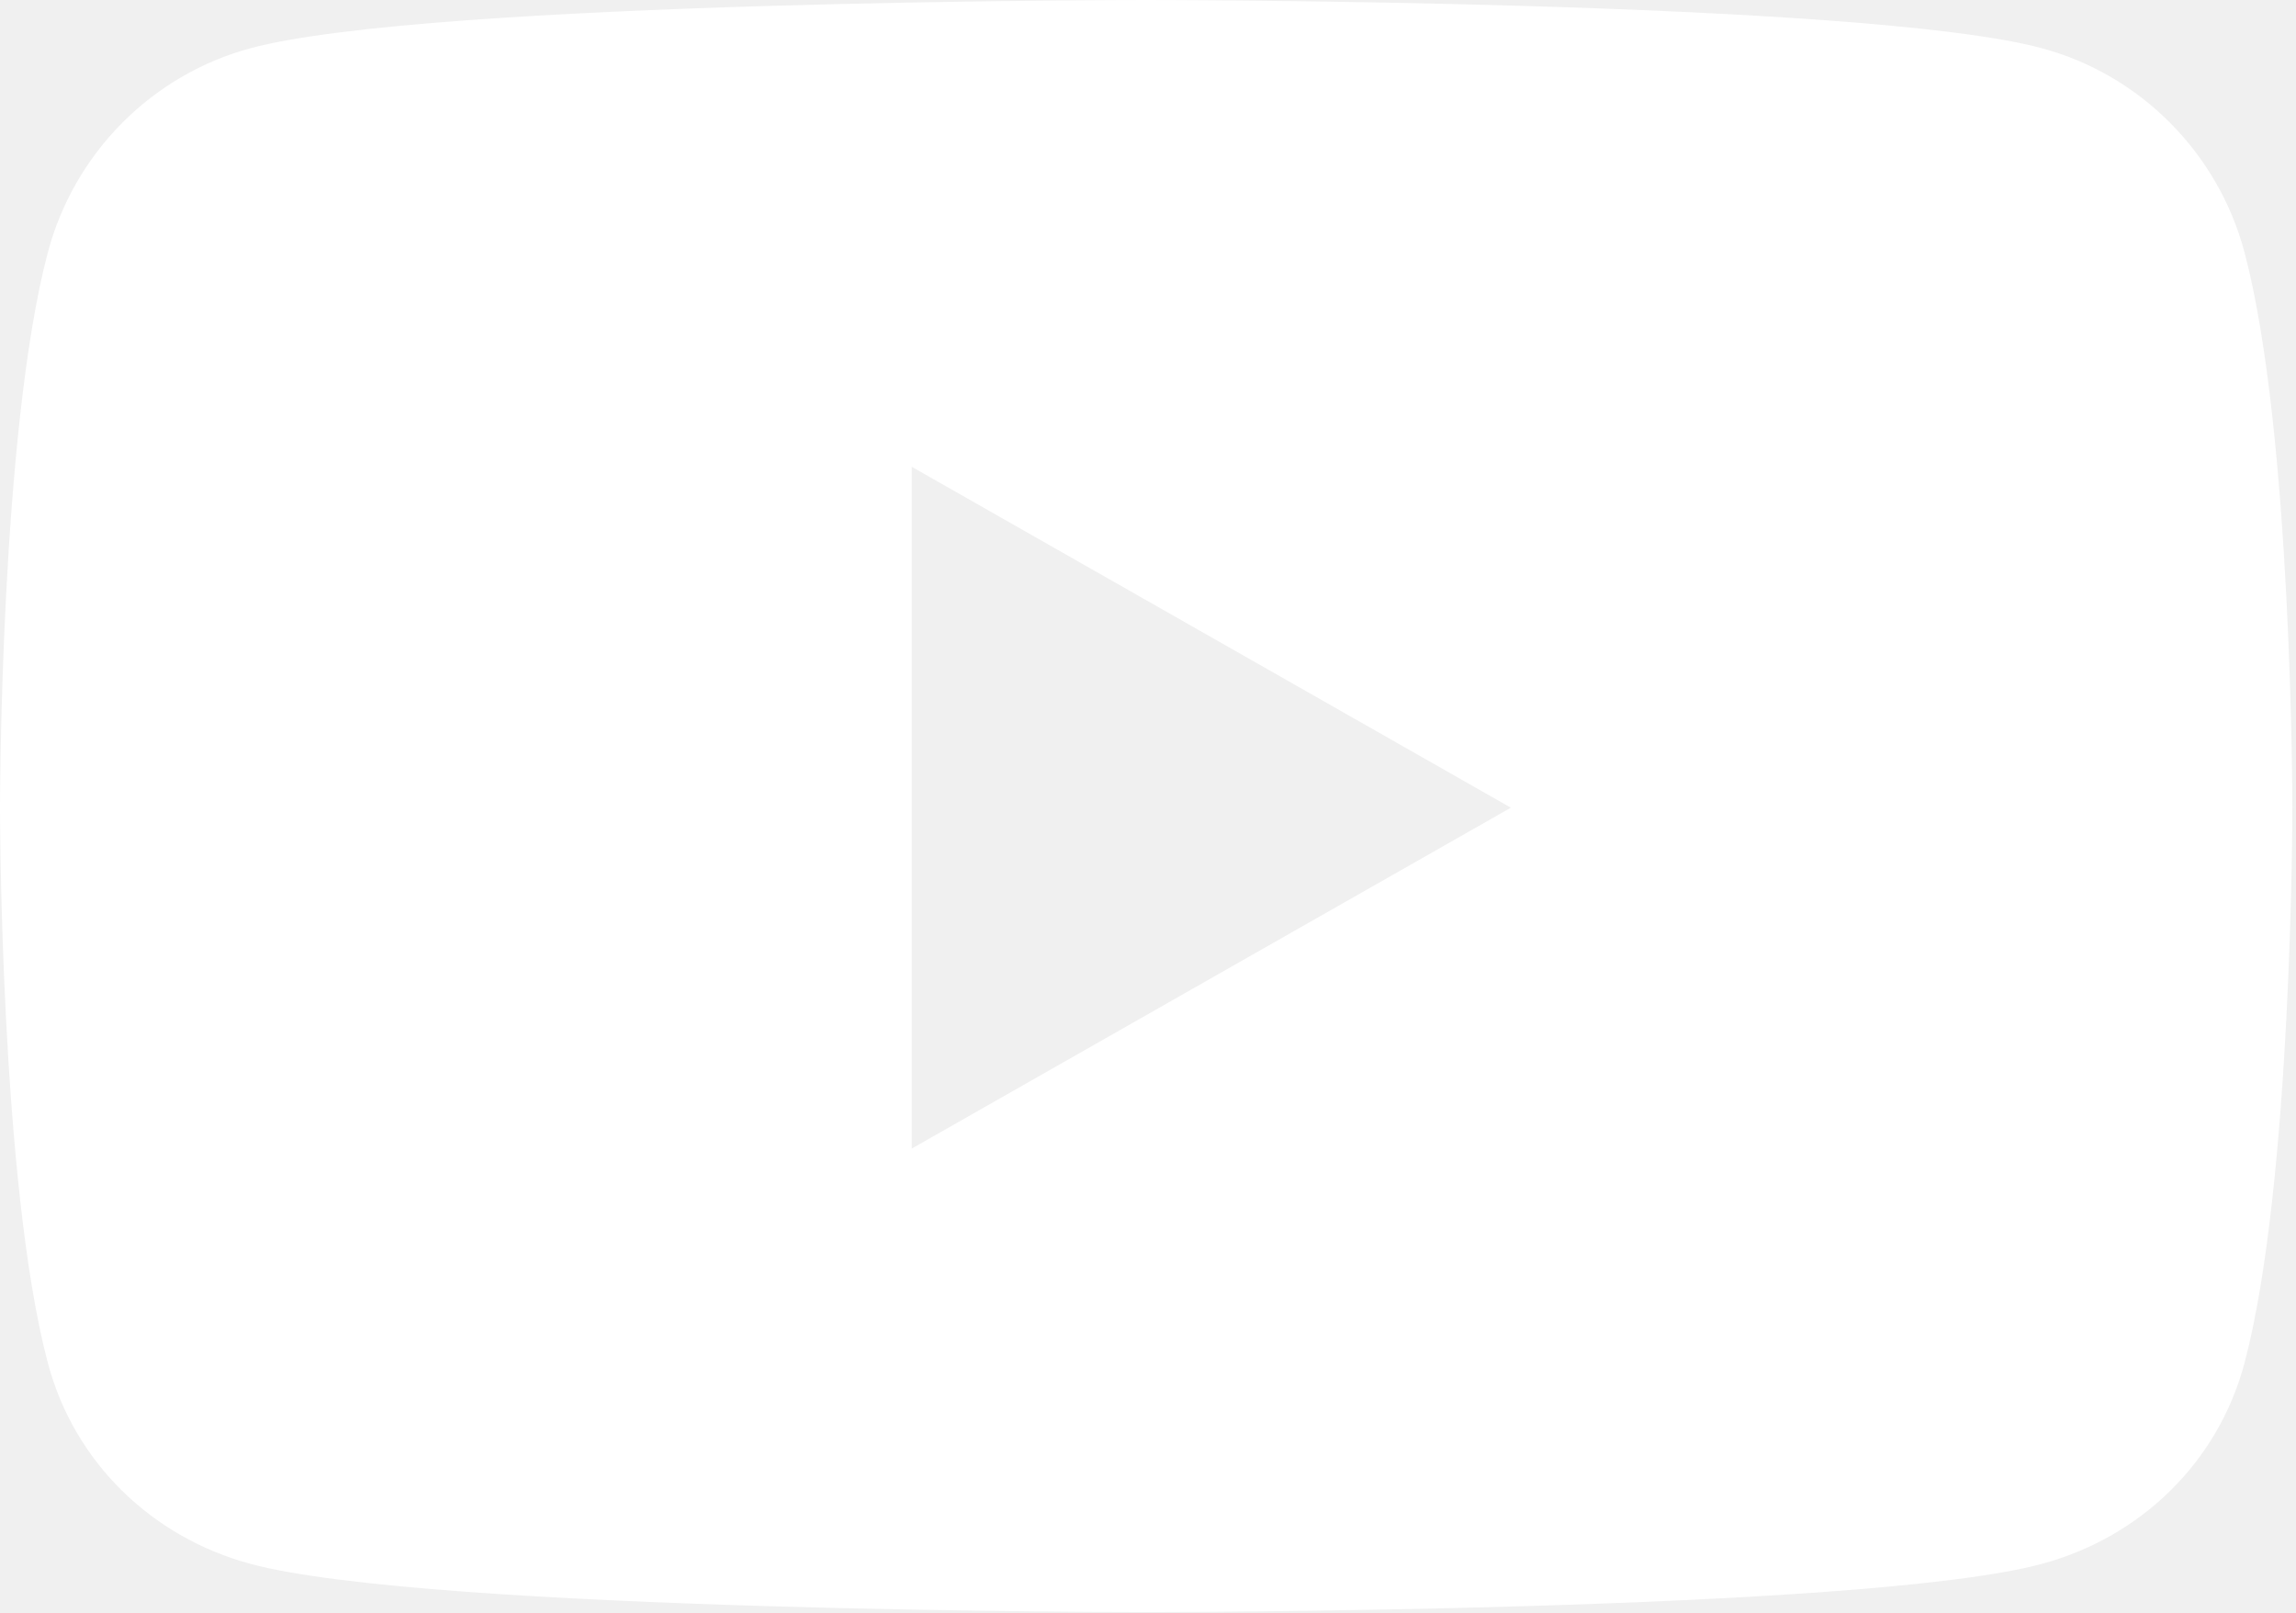
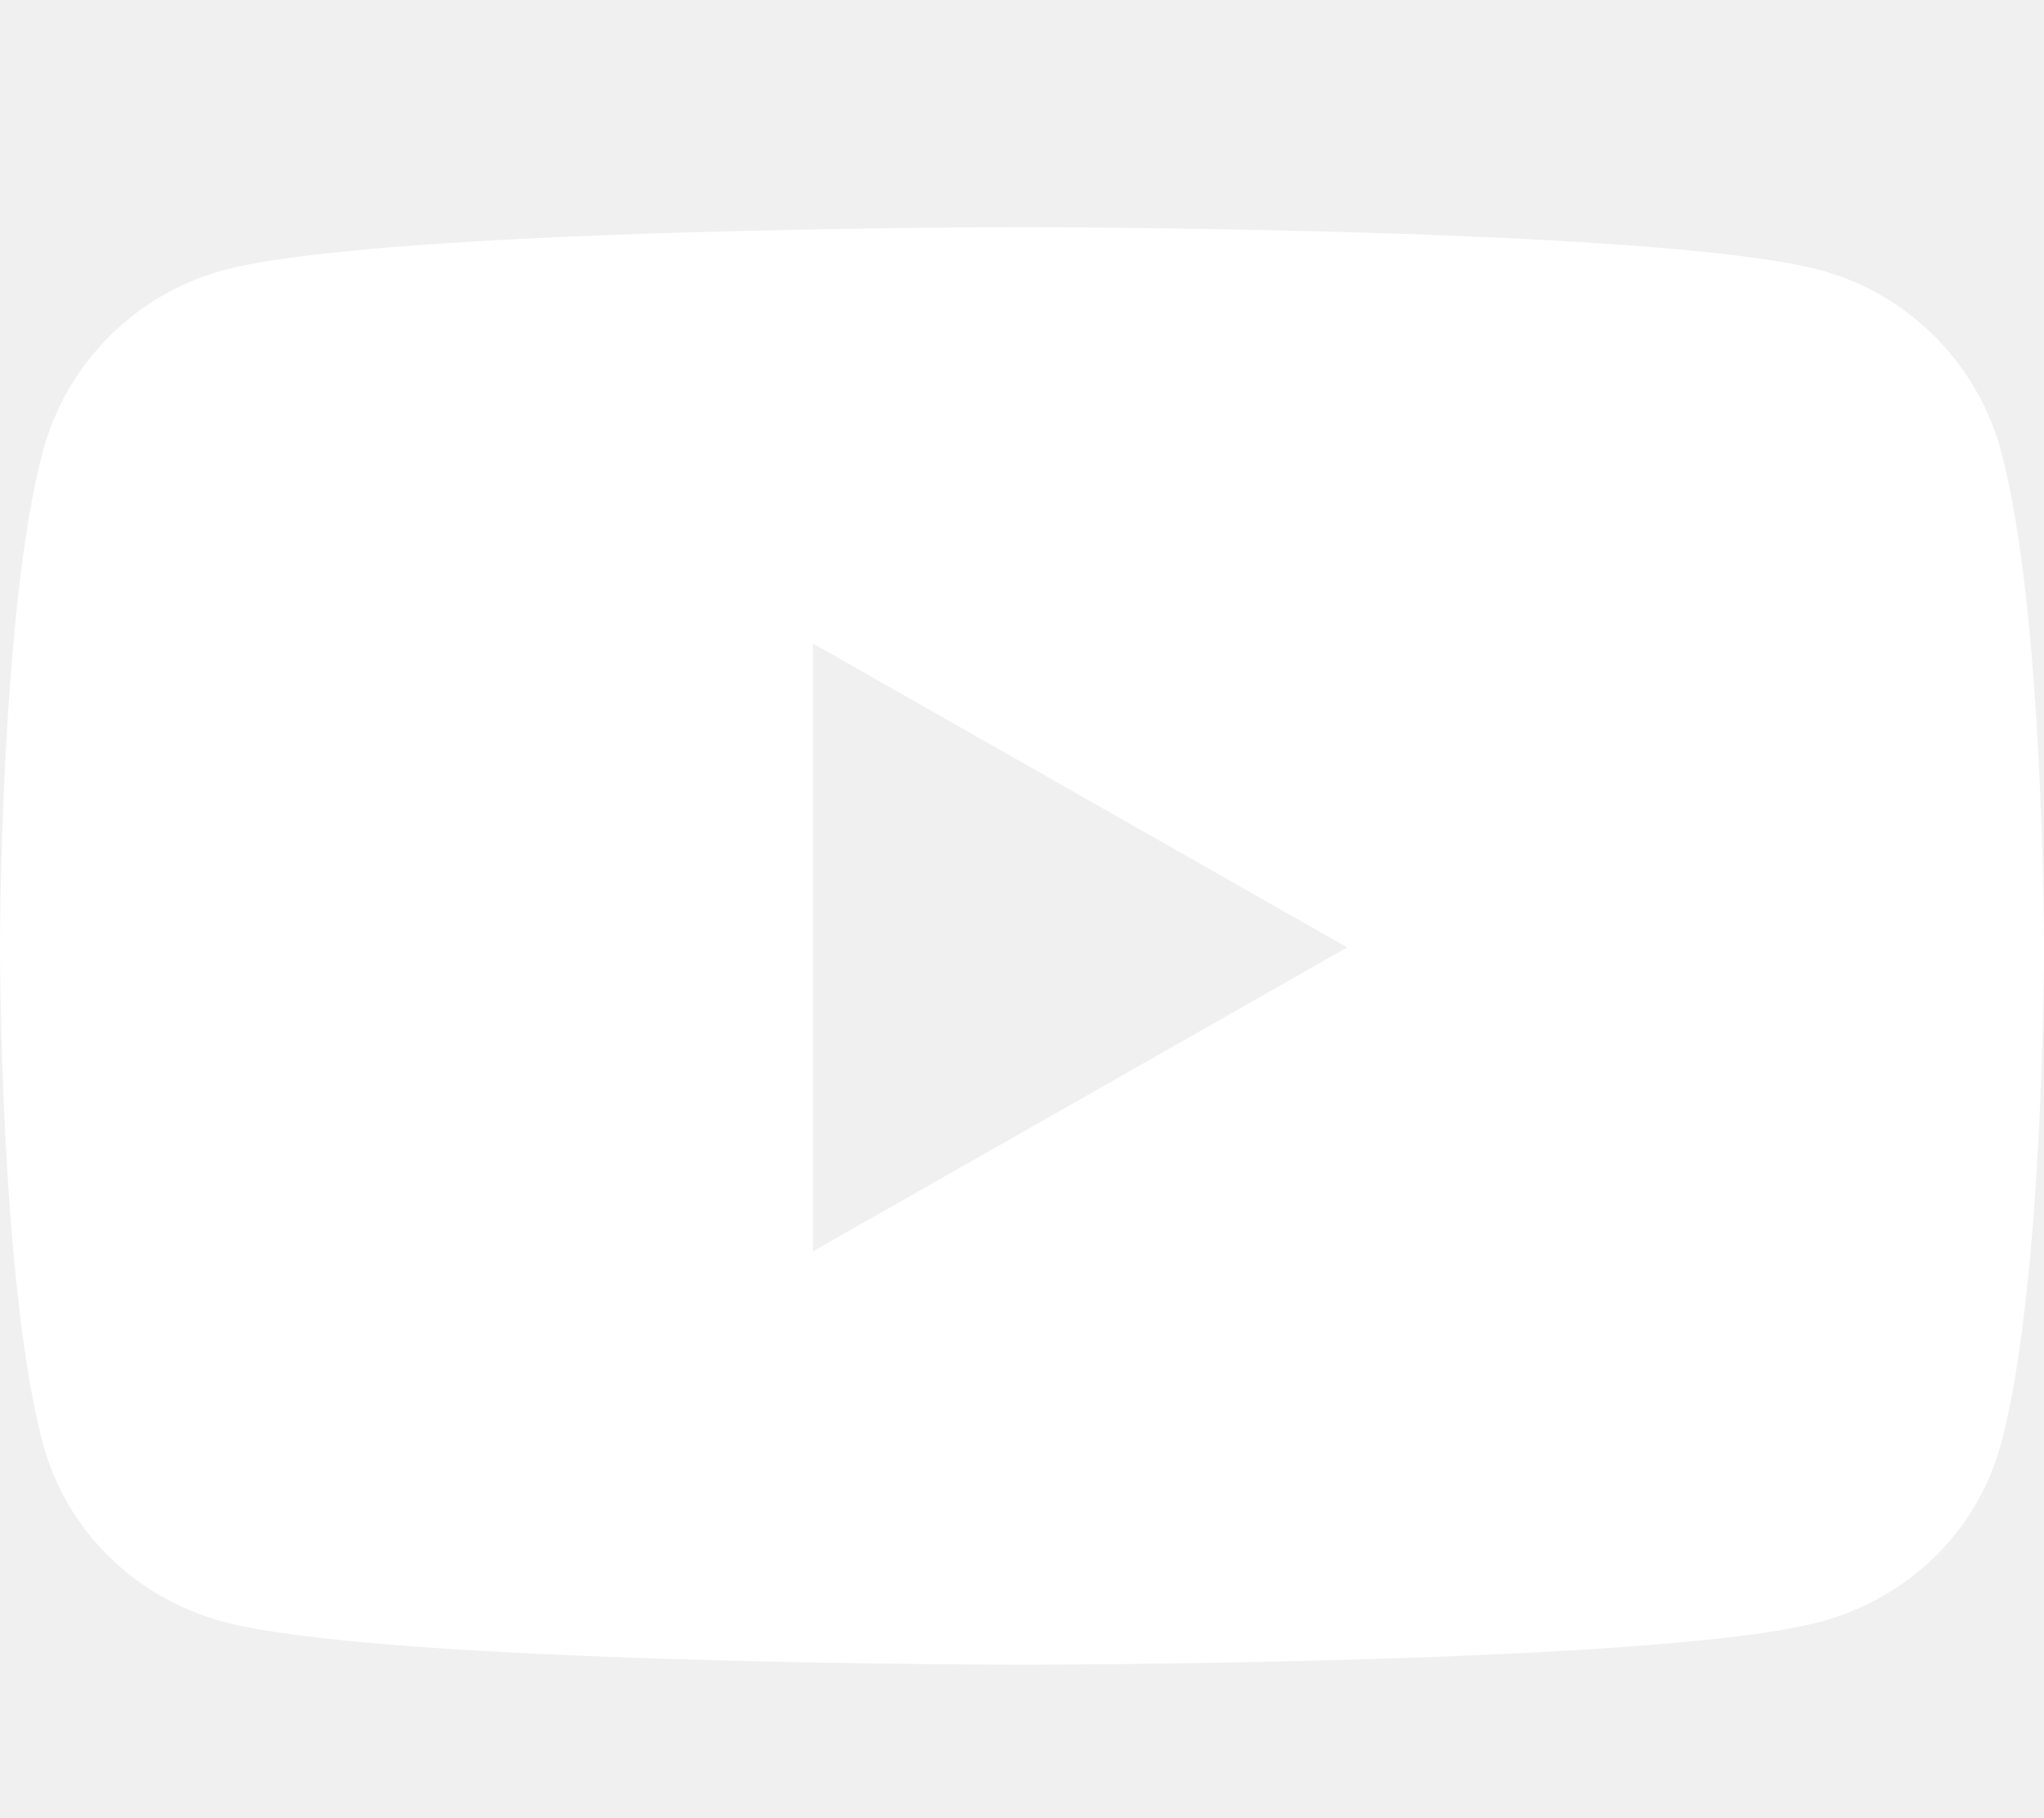
- <svg xmlns="http://www.w3.org/2000/svg" width="547" height="384" viewBox="0 0 547 384" fill="none">
-   <path d="M534.722 60.083C528.441 36.433 509.935 17.807 486.438 11.486C443.848 0 273.067 0 273.067 0C273.067 0 102.287 0 59.696 11.486C36.199 17.808 17.693 36.433 11.412 60.083C0 102.95 0 192.388 0 192.388C0 192.388 0 281.826 11.412 324.693C17.693 348.343 36.199 366.193 59.696 372.514C102.287 384 273.067 384 273.067 384C273.067 384 443.847 384 486.438 372.514C509.935 366.193 528.441 348.343 534.722 324.693C546.134 281.826 546.134 192.388 546.134 192.388C546.134 192.388 546.134 102.95 534.722 60.083ZM217.212 273.591V111.185L359.951 192.39L217.212 273.591Z" fill="white" />
+ <svg xmlns="http://www.w3.org/2000/svg" width="18" height="16" viewBox="0 0 18 16" fill="none">
+   <path d="M17.624 3.98C17.417 3.201 16.807 2.587 16.032 2.379C14.629 2 9 2 9 2C9 2 3.371 2 1.968 2.379C1.193 2.587 0.583 3.201 0.376 3.98C0 5.393 0 8.341 0 8.341C0 8.341 0 11.289 0.376 12.701C0.583 13.481 1.193 14.069 1.968 14.278C3.371 14.656 9 14.656 9 14.656C9 14.656 14.629 14.656 16.032 14.278C16.807 14.069 17.417 13.481 17.624 12.701C18 11.289 18 8.341 18 8.341C18 8.341 18 5.393 17.624 3.98ZM7.159 11.017V5.665L11.864 8.341L7.159 11.017Z" fill="white" />
</svg>
